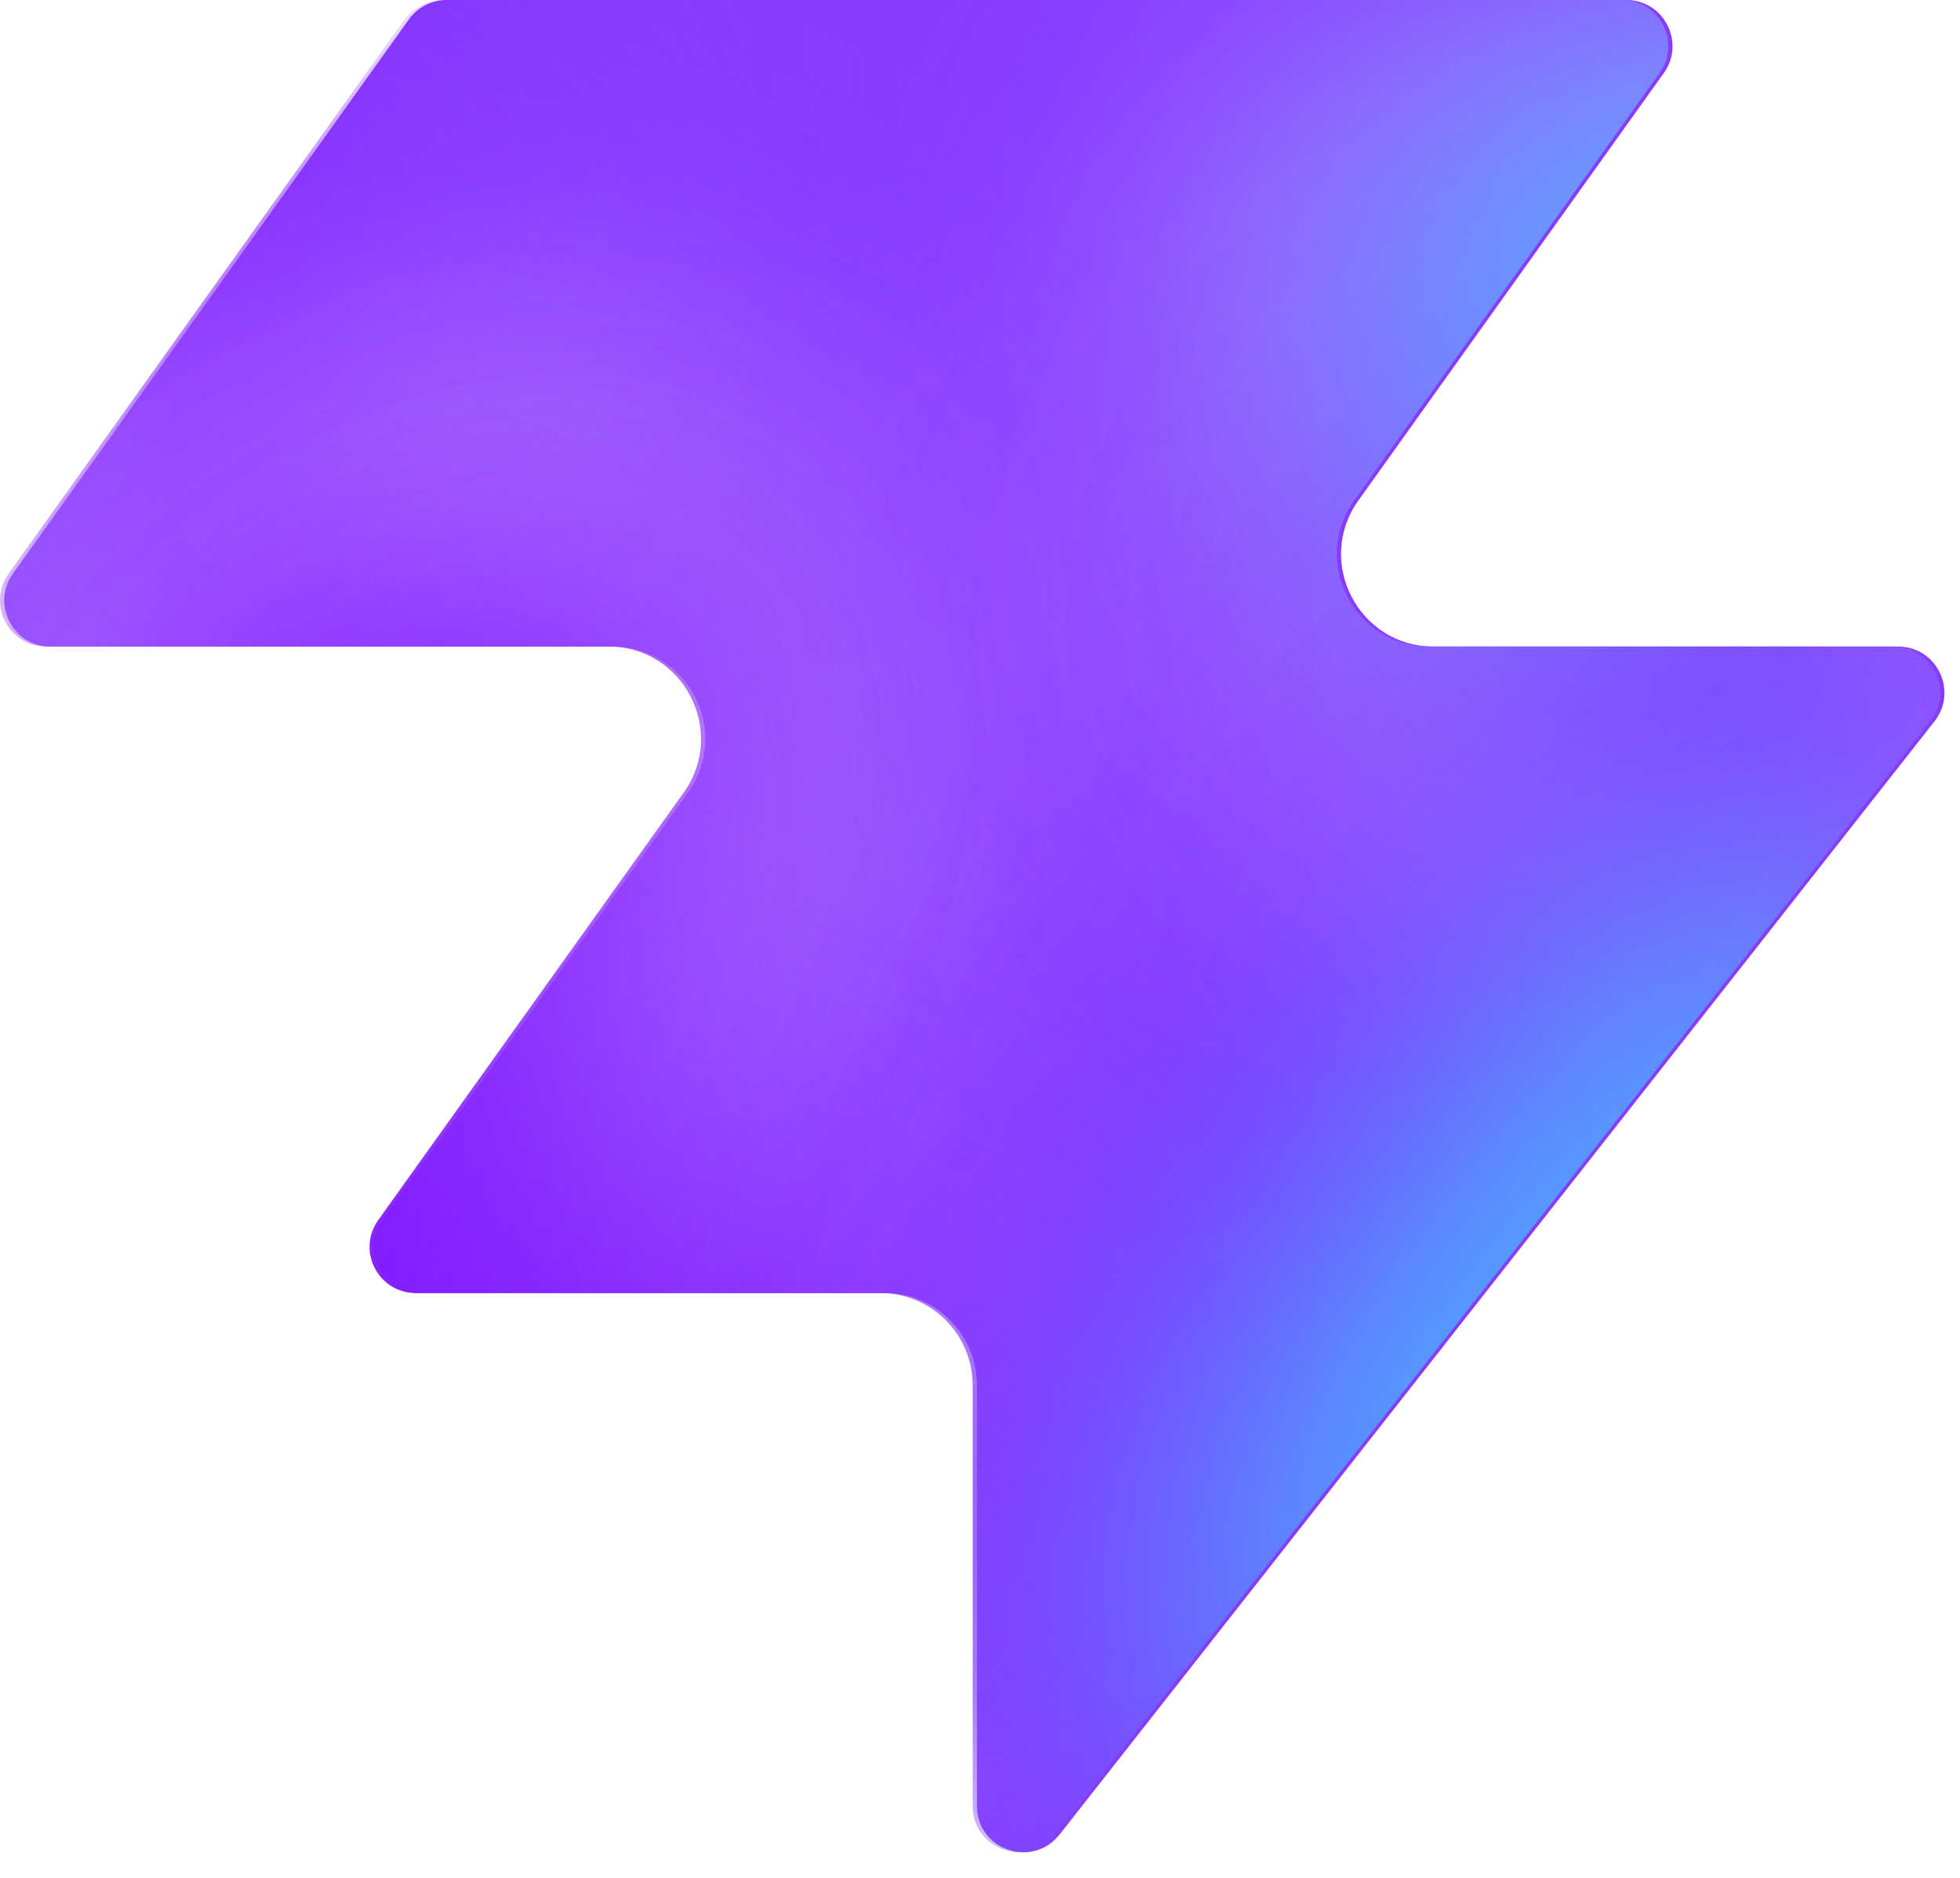
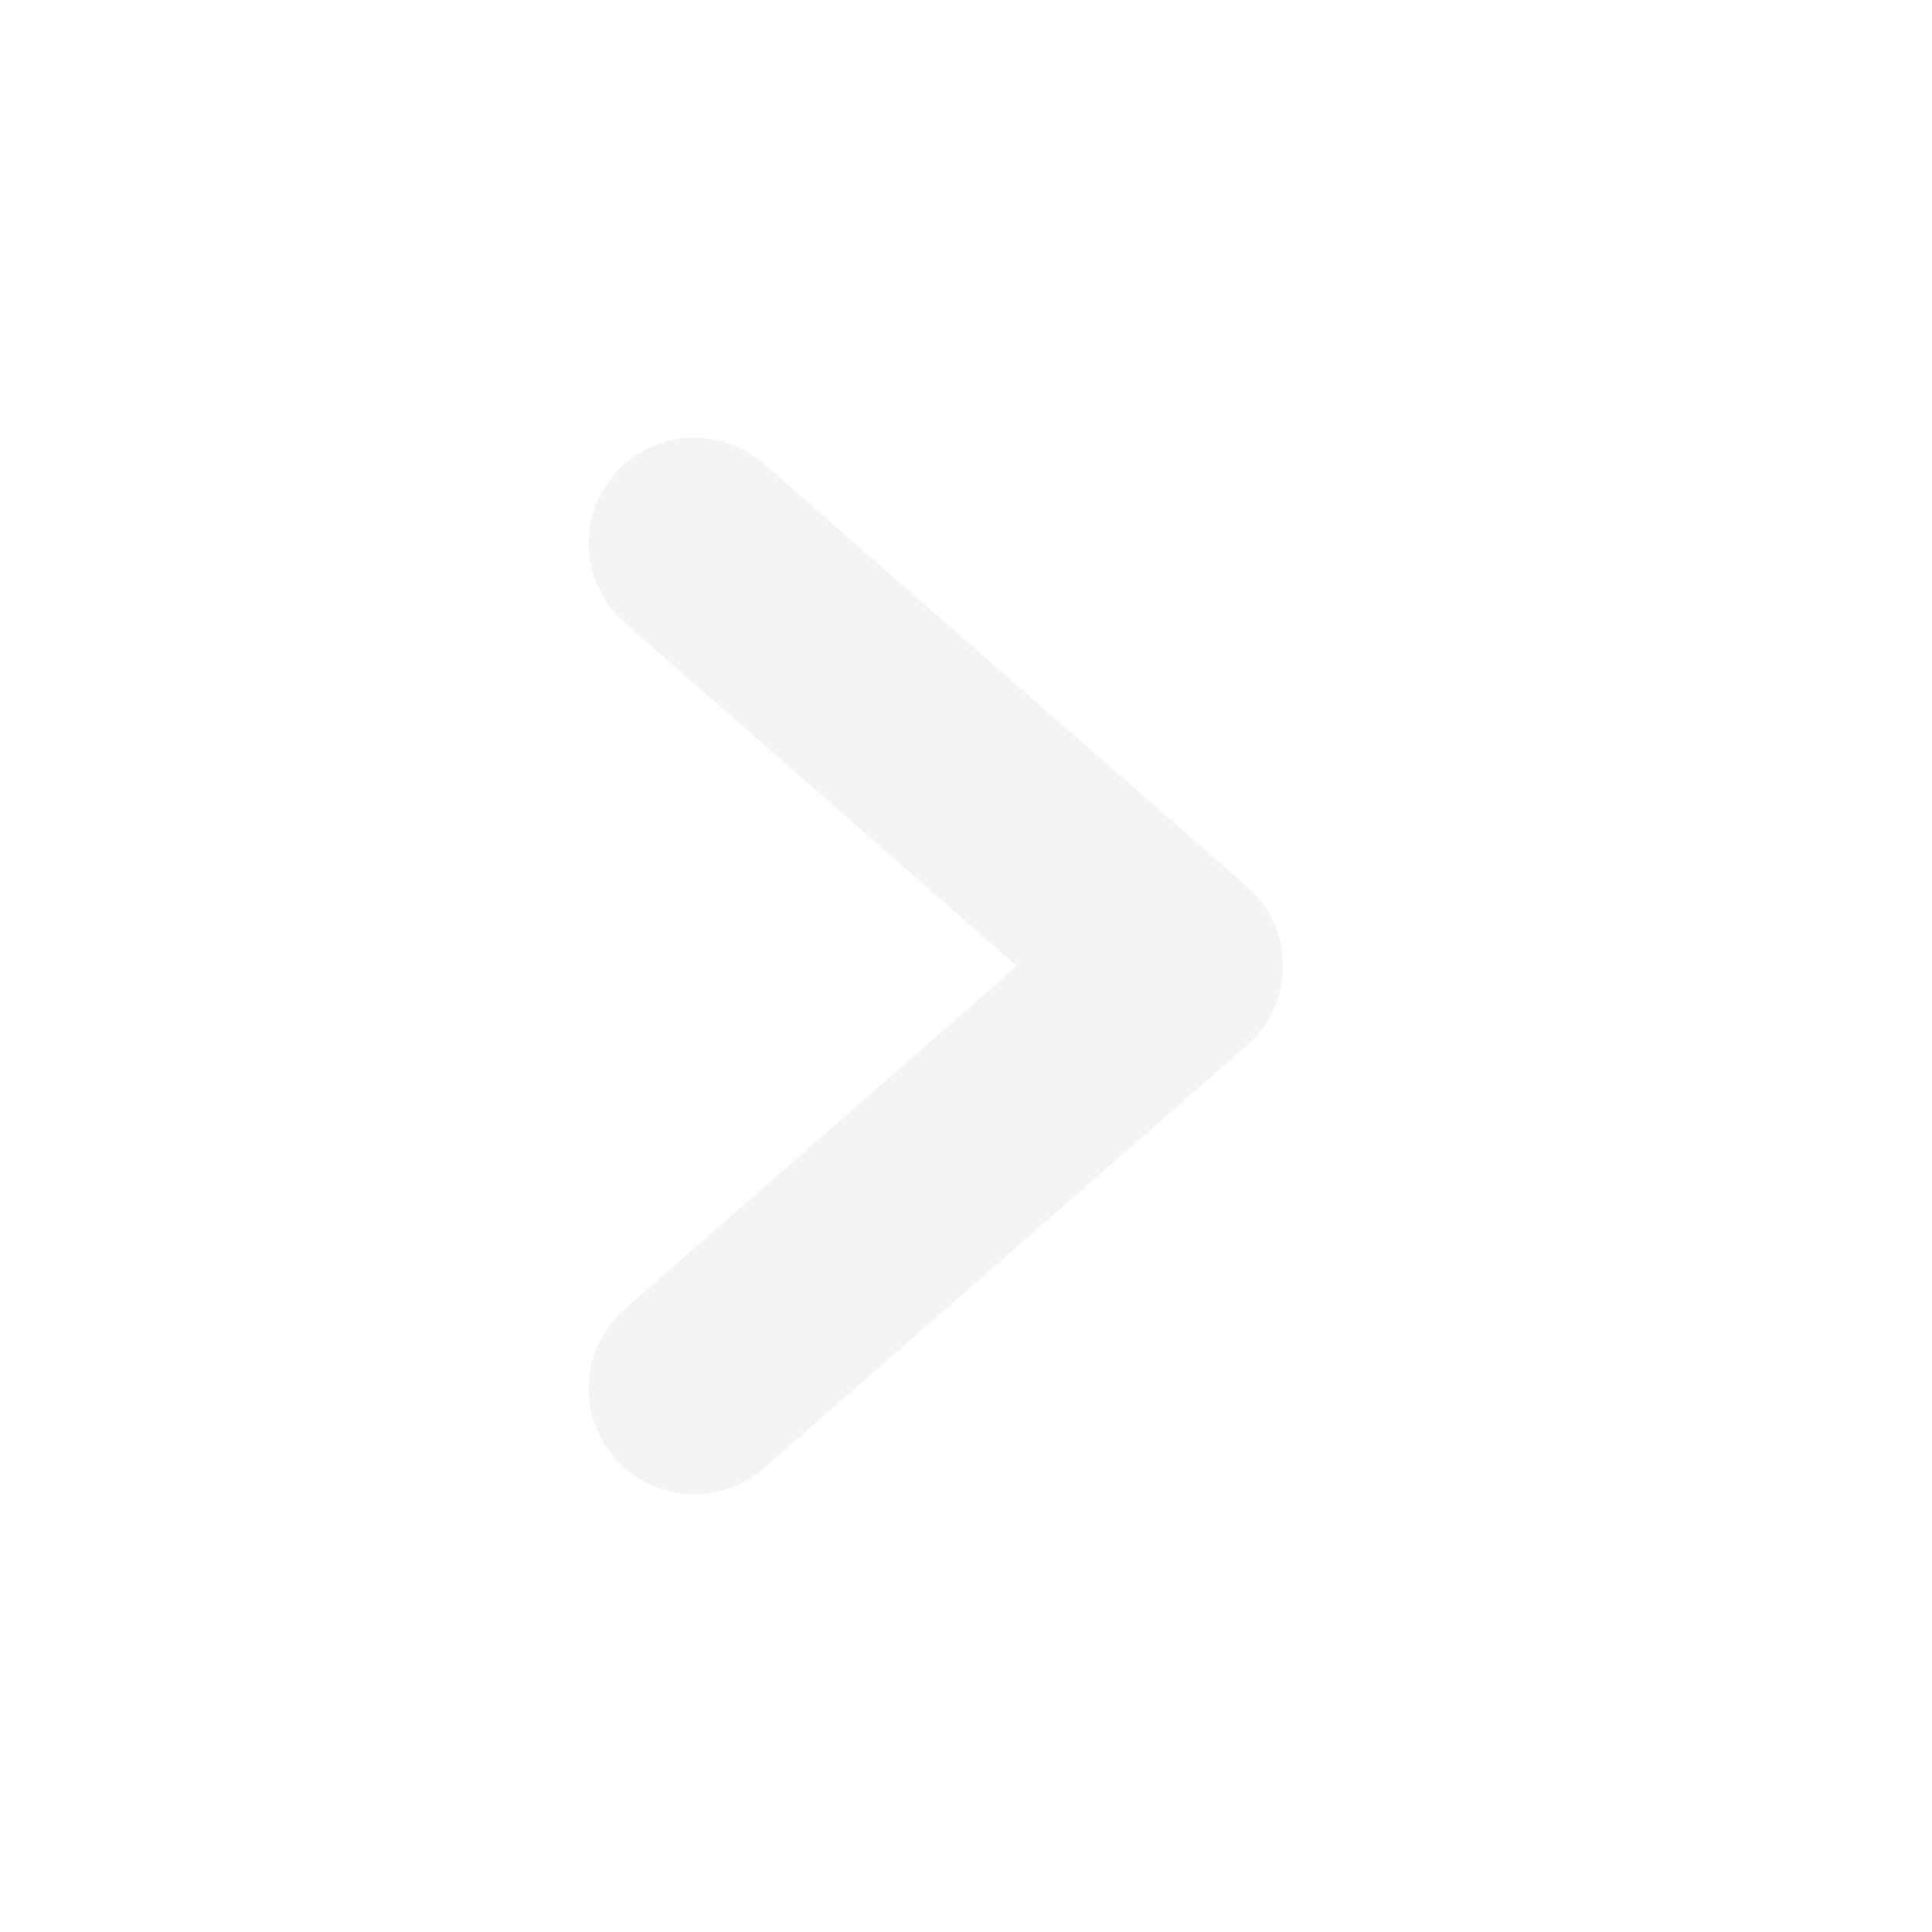
- <svg xmlns="http://www.w3.org/2000/svg" width="48" height="46" fill="none" viewBox="0 0 48 46">
-   <path fill="#863bff" d="M25.946 44.938c-.664.845-2.021.375-2.021-.698V33.937a2.26 2.26 0 0 0-2.262-2.262H10.287c-.92 0-1.456-1.04-.92-1.788l7.48-10.471c1.07-1.497 0-3.578-1.842-3.578H1.237c-.92 0-1.456-1.04-.92-1.788L10.013.474c.214-.297.556-.474.92-.474h28.894c.92 0 1.456 1.04.92 1.788l-7.48 10.471c-1.07 1.498 0 3.579 1.842 3.579h11.377c.943 0 1.473 1.088.89 1.83L25.947 44.94z" style="fill:#863bff;fill:color(display-p3 .525 .23 1);fill-opacity:1" />
-   <mask id="a" width="48" height="46" x="0" y="0" maskUnits="userSpaceOnUse" style="mask-type:alpha">
-     <path fill="#000" d="M25.842 44.938c-.664.844-2.021.375-2.021-.698V33.937a2.26 2.26 0 0 0-2.262-2.262H10.183c-.92 0-1.456-1.04-.92-1.788l7.48-10.471c1.07-1.498 0-3.579-1.842-3.579H1.133c-.92 0-1.456-1.04-.92-1.787L9.91.473c.214-.297.556-.474.92-.474h28.894c.92 0 1.456 1.04.92 1.788l-7.48 10.471c-1.07 1.498 0 3.578 1.842 3.578h11.377c.943 0 1.473 1.088.89 1.832L25.843 44.94z" style="fill:#000;fill-opacity:1" />
-   </mask>
-   <g mask="url(#a)">
-     <g filter="url(#b)">
-       <ellipse cx="5.508" cy="14.704" fill="#ede6ff" rx="5.508" ry="14.704" style="fill:#ede6ff;fill:color(display-p3 .927 .903 1);fill-opacity:1" transform="matrix(.00324 1 1 -.00324 -4.47 31.516)" />
-     </g>
-     <g filter="url(#c)">
-       <ellipse cx="10.399" cy="29.851" fill="#ede6ff" rx="10.399" ry="29.851" style="fill:#ede6ff;fill:color(display-p3 .927 .903 1);fill-opacity:1" transform="matrix(.00324 1 1 -.00324 -39.328 7.883)" />
-     </g>
-     <g filter="url(#d)">
-       <ellipse cx="5.508" cy="30.487" fill="#7e14ff" rx="5.508" ry="30.487" style="fill:#7e14ff;fill:color(display-p3 .492 .077 1);fill-opacity:1" transform="rotate(89.814 -25.913 -14.639)scale(1 -1)" />
-     </g>
-     <g filter="url(#e)">
-       <ellipse cx="5.508" cy="30.599" fill="#7e14ff" rx="5.508" ry="30.599" style="fill:#7e14ff;fill:color(display-p3 .492 .077 1);fill-opacity:1" transform="rotate(89.814 -32.644 -3.334)scale(1 -1)" />
-     </g>
-     <g filter="url(#f)">
-       <ellipse cx="5.508" cy="30.599" fill="#7e14ff" rx="5.508" ry="30.599" style="fill:#7e14ff;fill:color(display-p3 .492 .077 1);fill-opacity:1" transform="matrix(.00324 1 1 -.00324 -34.34 30.47)" />
-     </g>
-     <g filter="url(#g)">
-       <ellipse cx="14.072" cy="22.078" fill="#ede6ff" rx="14.072" ry="22.078" style="fill:#ede6ff;fill:color(display-p3 .927 .903 1);fill-opacity:1" transform="rotate(93.35 24.506 48.493)scale(-1 1)" />
-     </g>
-     <g filter="url(#h)">
-       <ellipse cx="3.47" cy="21.501" fill="#7e14ff" rx="3.47" ry="21.501" style="fill:#7e14ff;fill:color(display-p3 .492 .077 1);fill-opacity:1" transform="rotate(89.009 28.708 47.59)scale(-1 1)" />
-     </g>
-     <g filter="url(#i)">
-       <ellipse cx="3.47" cy="21.501" fill="#7e14ff" rx="3.47" ry="21.501" style="fill:#7e14ff;fill:color(display-p3 .492 .077 1);fill-opacity:1" transform="rotate(89.009 28.708 47.59)scale(-1 1)" />
-     </g>
-     <g filter="url(#j)">
-       <ellipse cx=".387" cy="8.972" fill="#7e14ff" rx="4.407" ry="29.108" style="fill:#7e14ff;fill:color(display-p3 .492 .077 1);fill-opacity:1" transform="rotate(39.51 .387 8.972)" />
-     </g>
-     <g filter="url(#k)">
-       <ellipse cx="47.523" cy="-6.092" fill="#7e14ff" rx="4.407" ry="29.108" style="fill:#7e14ff;fill:color(display-p3 .492 .077 1);fill-opacity:1" transform="rotate(37.892 47.523 -6.092)" />
-     </g>
-     <g filter="url(#l)">
-       <ellipse cx="41.412" cy="6.333" fill="#47bfff" rx="5.971" ry="9.665" style="fill:#47bfff;fill:color(display-p3 .28 .748 1);fill-opacity:1" transform="rotate(37.892 41.412 6.333)" />
-     </g>
-     <g filter="url(#m)">
-       <ellipse cx="-1.879" cy="38.332" fill="#7e14ff" rx="4.407" ry="29.108" style="fill:#7e14ff;fill:color(display-p3 .492 .077 1);fill-opacity:1" transform="rotate(37.892 -1.88 38.332)" />
-     </g>
-     <g filter="url(#n)">
-       <ellipse cx="-1.879" cy="38.332" fill="#7e14ff" rx="4.407" ry="29.108" style="fill:#7e14ff;fill:color(display-p3 .492 .077 1);fill-opacity:1" transform="rotate(37.892 -1.88 38.332)" />
-     </g>
-     <g filter="url(#o)">
-       <ellipse cx="35.651" cy="29.907" fill="#7e14ff" rx="4.407" ry="29.108" style="fill:#7e14ff;fill:color(display-p3 .492 .077 1);fill-opacity:1" transform="rotate(37.892 35.651 29.907)" />
-     </g>
-     <g filter="url(#p)">
-       <ellipse cx="38.418" cy="32.4" fill="#47bfff" rx="5.971" ry="15.297" style="fill:#47bfff;fill:color(display-p3 .28 .748 1);fill-opacity:1" transform="rotate(37.892 38.418 32.4)" />
-     </g>
-   </g>
-   <defs>
-     <filter id="b" width="60.045" height="41.654" x="-19.77" y="16.149" color-interpolation-filters="sRGB" filterUnits="userSpaceOnUse">
-       <feFlood flood-opacity="0" result="BackgroundImageFix" />
-       <feBlend in="SourceGraphic" in2="BackgroundImageFix" result="shape" />
-       <feGaussianBlur result="effect1_foregroundBlur_2002_17158" stdDeviation="7.659" />
-     </filter>
-     <filter id="c" width="90.34" height="51.437" x="-54.613" y="-7.533" color-interpolation-filters="sRGB" filterUnits="userSpaceOnUse">
-       <feFlood flood-opacity="0" result="BackgroundImageFix" />
-       <feBlend in="SourceGraphic" in2="BackgroundImageFix" result="shape" />
-       <feGaussianBlur result="effect1_foregroundBlur_2002_17158" stdDeviation="7.659" />
-     </filter>
-     <filter id="d" width="79.355" height="29.4" x="-49.64" y="2.03" color-interpolation-filters="sRGB" filterUnits="userSpaceOnUse">
-       <feFlood flood-opacity="0" result="BackgroundImageFix" />
-       <feBlend in="SourceGraphic" in2="BackgroundImageFix" result="shape" />
-       <feGaussianBlur result="effect1_foregroundBlur_2002_17158" stdDeviation="4.596" />
-     </filter>
-     <filter id="e" width="79.579" height="29.4" x="-45.045" y="20.029" color-interpolation-filters="sRGB" filterUnits="userSpaceOnUse">
-       <feFlood flood-opacity="0" result="BackgroundImageFix" />
-       <feBlend in="SourceGraphic" in2="BackgroundImageFix" result="shape" />
-       <feGaussianBlur result="effect1_foregroundBlur_2002_17158" stdDeviation="4.596" />
-     </filter>
-     <filter id="f" width="79.579" height="29.4" x="-43.513" y="21.178" color-interpolation-filters="sRGB" filterUnits="userSpaceOnUse">
-       <feFlood flood-opacity="0" result="BackgroundImageFix" />
-       <feBlend in="SourceGraphic" in2="BackgroundImageFix" result="shape" />
-       <feGaussianBlur result="effect1_foregroundBlur_2002_17158" stdDeviation="4.596" />
-     </filter>
-     <filter id="g" width="74.749" height="58.852" x="15.756" y="-17.901" color-interpolation-filters="sRGB" filterUnits="userSpaceOnUse">
-       <feFlood flood-opacity="0" result="BackgroundImageFix" />
-       <feBlend in="SourceGraphic" in2="BackgroundImageFix" result="shape" />
-       <feGaussianBlur result="effect1_foregroundBlur_2002_17158" stdDeviation="7.659" />
-     </filter>
-     <filter id="h" width="61.377" height="25.362" x="23.548" y="2.284" color-interpolation-filters="sRGB" filterUnits="userSpaceOnUse">
-       <feFlood flood-opacity="0" result="BackgroundImageFix" />
-       <feBlend in="SourceGraphic" in2="BackgroundImageFix" result="shape" />
-       <feGaussianBlur result="effect1_foregroundBlur_2002_17158" stdDeviation="4.596" />
-     </filter>
-     <filter id="i" width="61.377" height="25.362" x="23.548" y="2.284" color-interpolation-filters="sRGB" filterUnits="userSpaceOnUse">
-       <feFlood flood-opacity="0" result="BackgroundImageFix" />
-       <feBlend in="SourceGraphic" in2="BackgroundImageFix" result="shape" />
-       <feGaussianBlur result="effect1_foregroundBlur_2002_17158" stdDeviation="4.596" />
-     </filter>
-     <filter id="j" width="56.045" height="63.649" x="-27.636" y="-22.853" color-interpolation-filters="sRGB" filterUnits="userSpaceOnUse">
-       <feFlood flood-opacity="0" result="BackgroundImageFix" />
-       <feBlend in="SourceGraphic" in2="BackgroundImageFix" result="shape" />
-       <feGaussianBlur result="effect1_foregroundBlur_2002_17158" stdDeviation="4.596" />
-     </filter>
-     <filter id="k" width="54.814" height="64.646" x="20.116" y="-38.415" color-interpolation-filters="sRGB" filterUnits="userSpaceOnUse">
-       <feFlood flood-opacity="0" result="BackgroundImageFix" />
-       <feBlend in="SourceGraphic" in2="BackgroundImageFix" result="shape" />
-       <feGaussianBlur result="effect1_foregroundBlur_2002_17158" stdDeviation="4.596" />
-     </filter>
-     <filter id="l" width="33.541" height="35.313" x="24.641" y="-11.323" color-interpolation-filters="sRGB" filterUnits="userSpaceOnUse">
-       <feFlood flood-opacity="0" result="BackgroundImageFix" />
-       <feBlend in="SourceGraphic" in2="BackgroundImageFix" result="shape" />
-       <feGaussianBlur result="effect1_foregroundBlur_2002_17158" stdDeviation="4.596" />
-     </filter>
-     <filter id="m" width="54.814" height="64.646" x="-29.286" y="6.009" color-interpolation-filters="sRGB" filterUnits="userSpaceOnUse">
-       <feFlood flood-opacity="0" result="BackgroundImageFix" />
-       <feBlend in="SourceGraphic" in2="BackgroundImageFix" result="shape" />
-       <feGaussianBlur result="effect1_foregroundBlur_2002_17158" stdDeviation="4.596" />
-     </filter>
-     <filter id="n" width="54.814" height="64.646" x="-29.286" y="6.009" color-interpolation-filters="sRGB" filterUnits="userSpaceOnUse">
-       <feFlood flood-opacity="0" result="BackgroundImageFix" />
-       <feBlend in="SourceGraphic" in2="BackgroundImageFix" result="shape" />
-       <feGaussianBlur result="effect1_foregroundBlur_2002_17158" stdDeviation="4.596" />
-     </filter>
-     <filter id="o" width="54.814" height="64.646" x="8.244" y="-2.416" color-interpolation-filters="sRGB" filterUnits="userSpaceOnUse">
-       <feFlood flood-opacity="0" result="BackgroundImageFix" />
-       <feBlend in="SourceGraphic" in2="BackgroundImageFix" result="shape" />
-       <feGaussianBlur result="effect1_foregroundBlur_2002_17158" stdDeviation="4.596" />
-     </filter>
-     <filter id="p" width="39.409" height="43.623" x="18.713" y="10.588" color-interpolation-filters="sRGB" filterUnits="userSpaceOnUse">
-       <feFlood flood-opacity="0" result="BackgroundImageFix" />
-       <feBlend in="SourceGraphic" in2="BackgroundImageFix" result="shape" />
-       <feGaussianBlur result="effect1_foregroundBlur_2002_17158" stdDeviation="4.596" />
-     </filter>
-   </defs>
+ <svg xmlns="http://www.w3.org/2000/svg" viewBox="0 0 64 64" role="img" aria-labelledby="oa-favicon-title">
+   <path d="M23 18l16 14-16 14" fill="none" stroke="#f4f4f5" stroke-width="7" stroke-linecap="round" stroke-linejoin="round" />
</svg>
